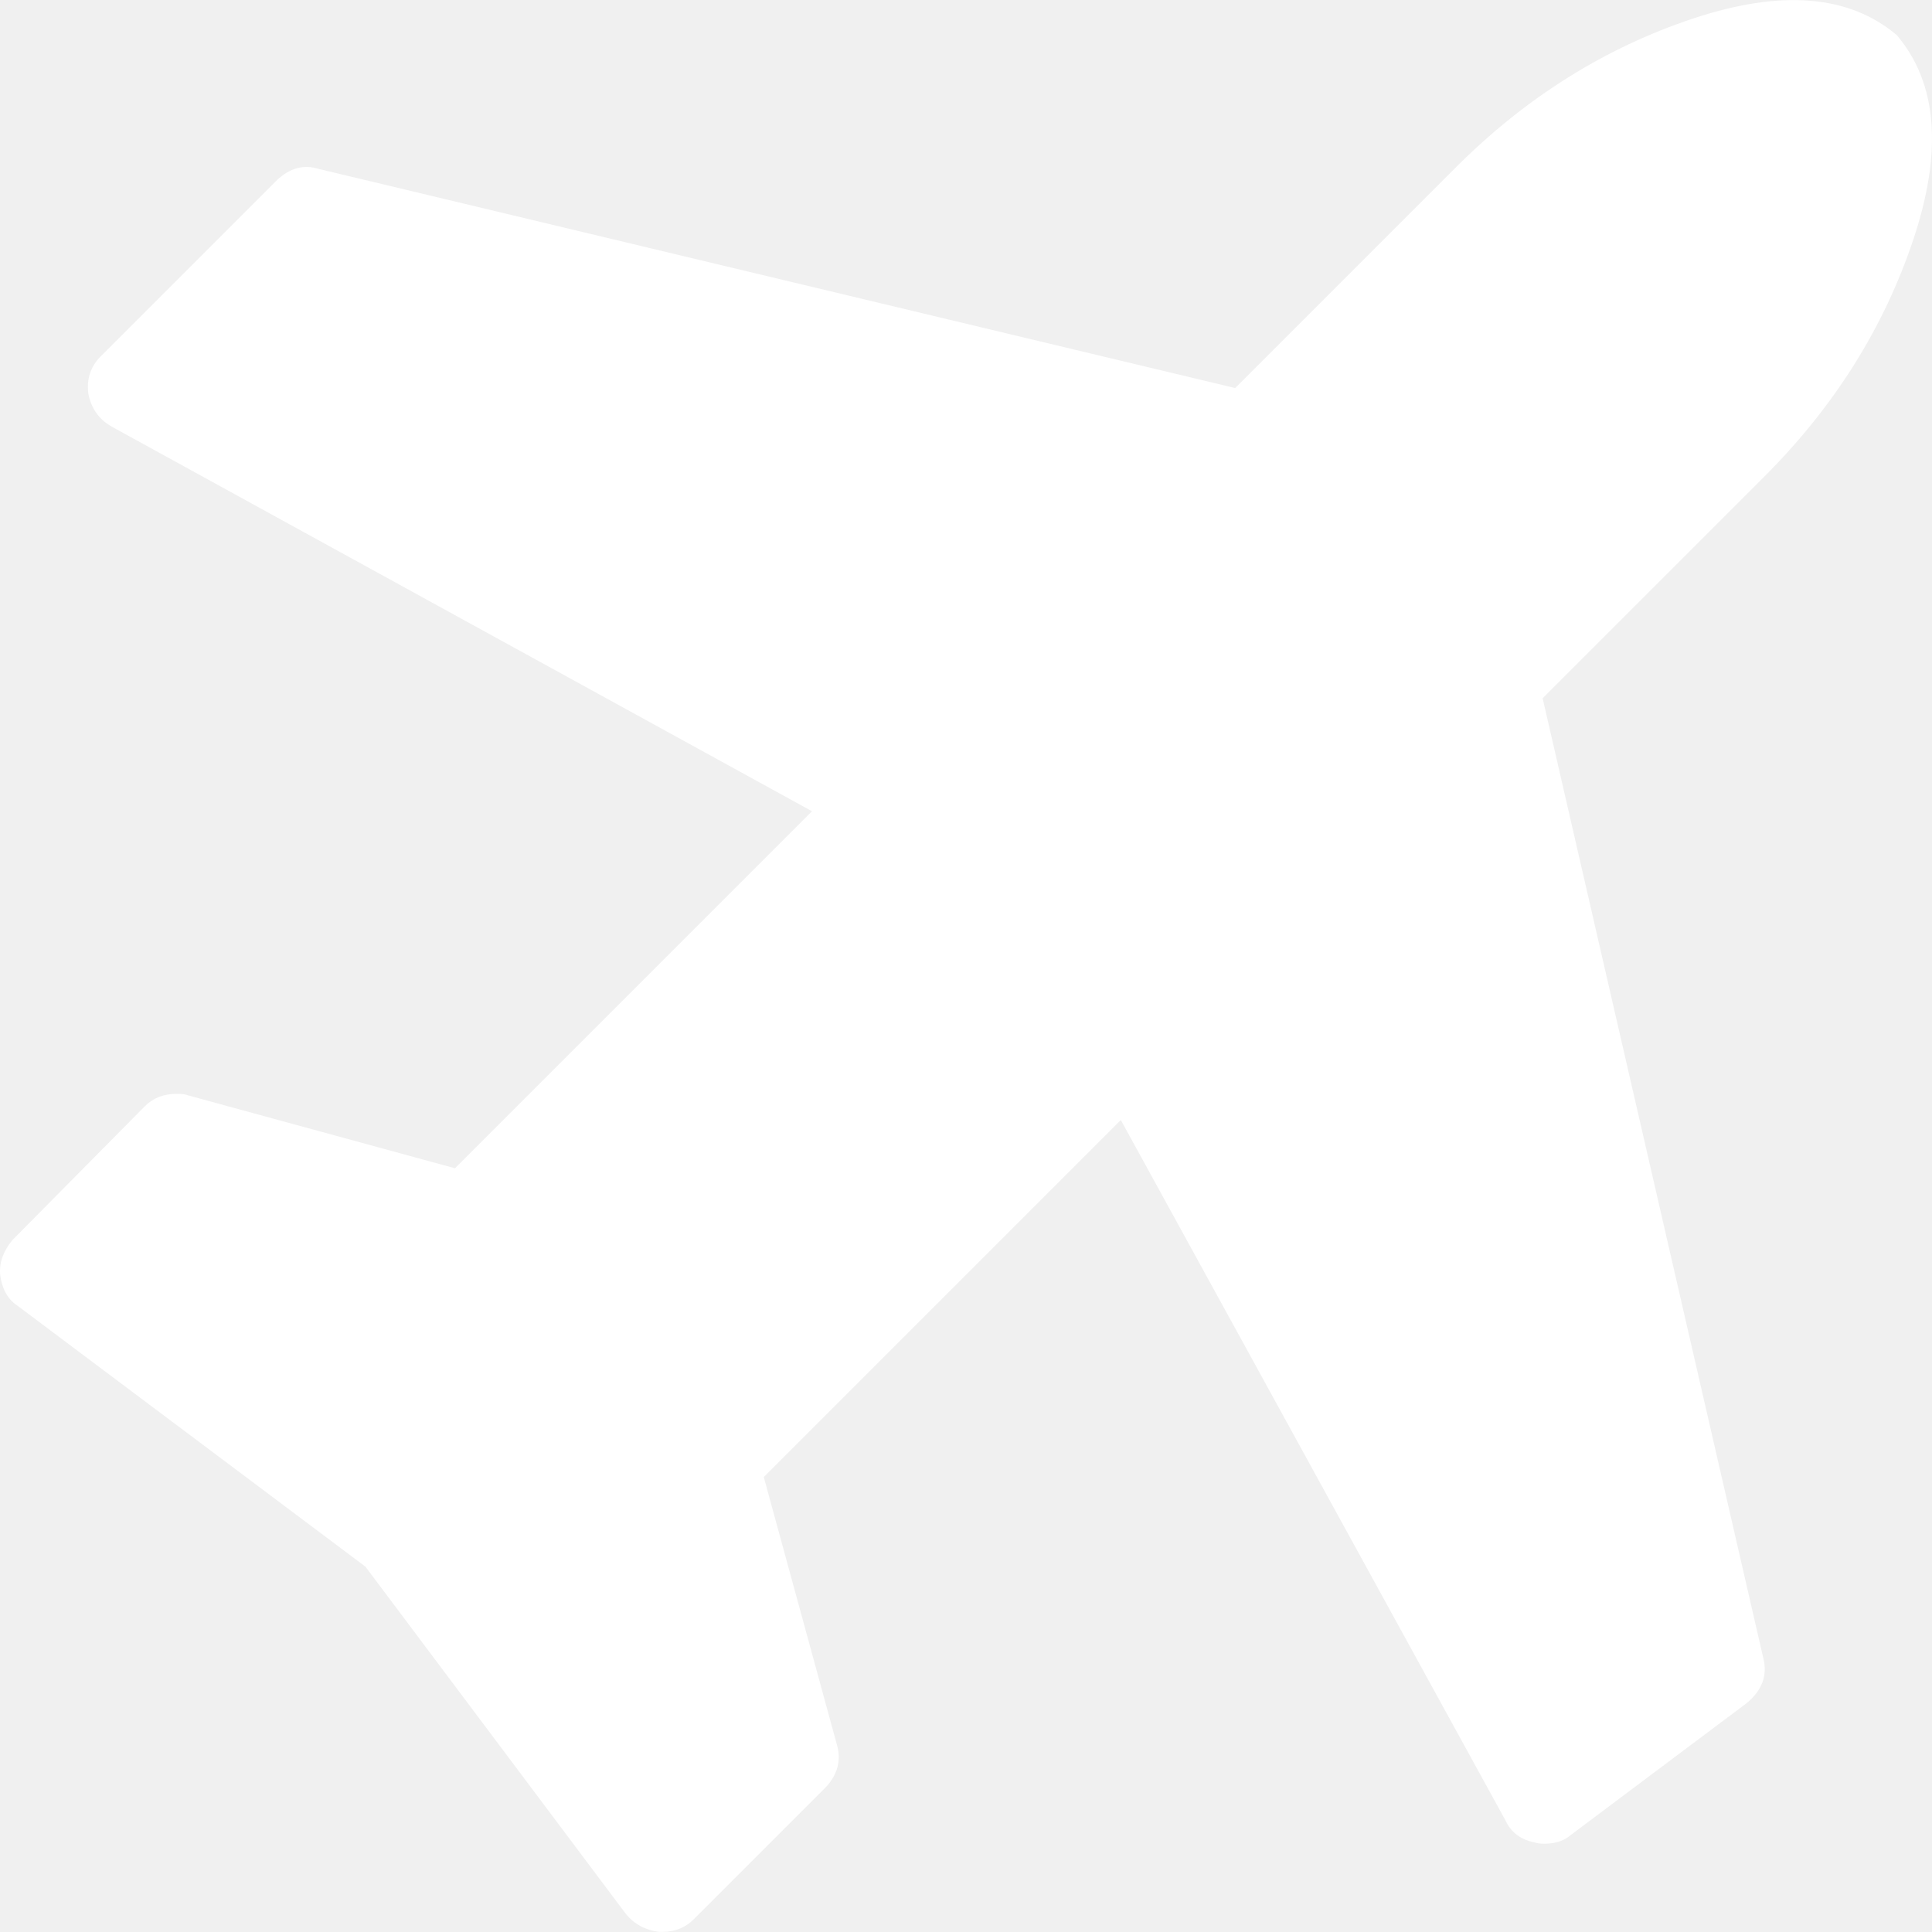
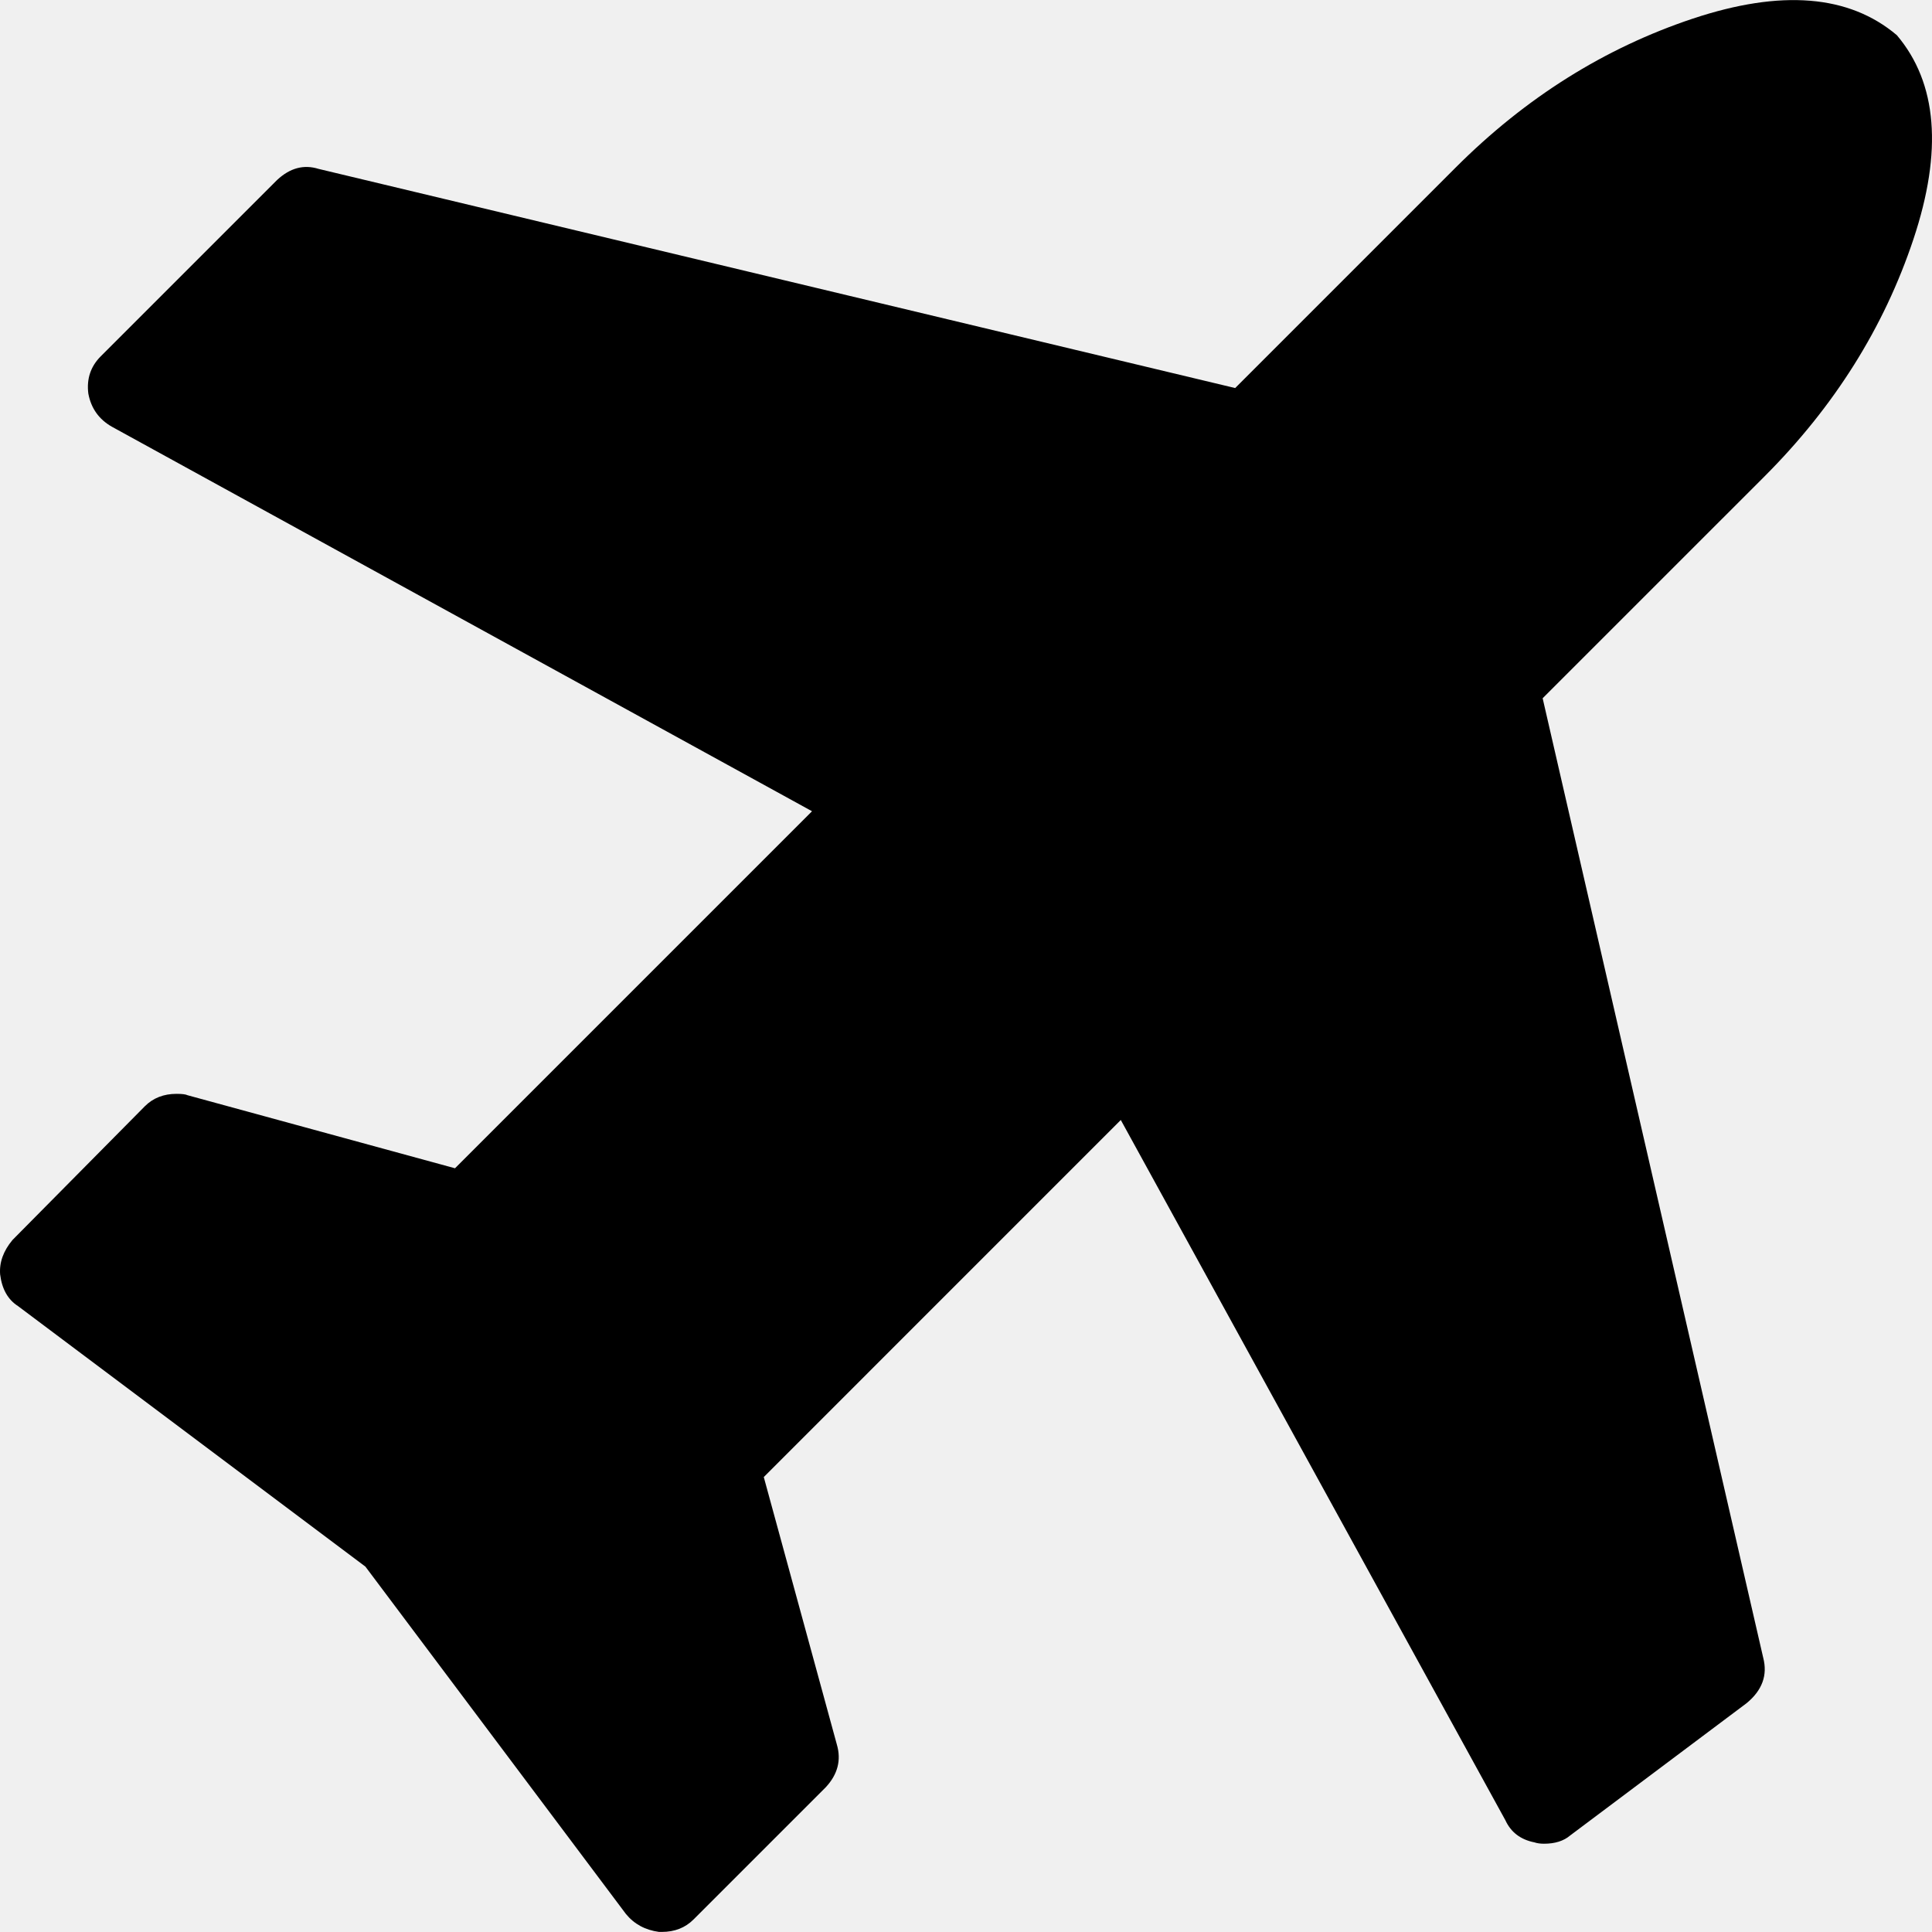
- <svg xmlns="http://www.w3.org/2000/svg" version="1.1" id="Capa_1" x="0px" y="0px" width="512px" height="512px" viewBox="0 0 400.156 400.155" style="enable-background:new 0 0 400.156 400.155;" xml:space="preserve">
+ <svg xmlns="http://www.w3.org/2000/svg" version="1.1" id="Capa_1" x="0px" y="0px" width="400.156px" height="400.155px" viewBox="0 0 400.156 400.155" style="enable-background:new 0 0 400.156 400.155;" xml:space="preserve">
  <g>
-     <path d="M396.31,49.545c6.088-18.271,4.949-32.354-3.432-42.255c-9.897-8.376-23.983-9.514-42.258-3.434   c-18.273,6.091-34.643,16.368-49.111,30.833l-45.679,45.683L65.973,34.978c-3.046-0.953-5.901-0.192-8.564,2.282L20.862,73.805   c-2.091,2.096-2.95,4.665-2.568,7.71c0.571,3.049,2.19,5.33,4.854,6.854l145.038,79.656l-73.948,73.948L38.85,226.845   c-0.38-0.192-1.139-0.288-2.282-0.288c-2.666,0-4.853,0.855-6.567,2.57L2.594,256.819c-1.903,2.279-2.758,4.66-2.568,7.132   c0.378,3.045,1.615,5.235,3.711,6.57l71.946,53.957l53.959,71.944c1.714,2.098,3.999,3.329,6.854,3.716h0.571   c2.666,0,4.853-0.855,6.567-2.566l27.406-27.404c2.474-2.669,3.236-5.619,2.286-8.854l-15.133-55.388l73.947-73.953L311.8,377.019   c1.14,2.475,3.138,3.997,5.995,4.569c0.568,0.191,1.235,0.284,1.999,0.284c2.279,0,4.09-0.572,5.421-1.712l36.552-27.407   c3.23-2.663,4.373-5.801,3.426-9.418l-45.68-198.711l45.967-45.965C379.942,84.188,390.219,67.816,396.31,49.545z" fill="#FFFFFF" />
+     <path d="M396.31,49.545c6.088-18.271,4.949-32.354-3.432-42.255c-9.897-8.376-23.983-9.514-42.258-3.434   c-18.273,6.091-34.643,16.368-49.111,30.833l-45.679,45.683L65.973,34.978c-3.046-0.953-5.901-0.192-8.564,2.282L20.862,73.805   c-2.091,2.096-2.95,4.665-2.568,7.71c0.571,3.049,2.19,5.33,4.854,6.854l145.038,79.656l-73.948,73.948L38.85,226.845   c-0.38-0.192-1.139-0.288-2.282-0.288c-2.666,0-4.853,0.855-6.567,2.57L2.594,256.819c-1.903,2.279-2.758,4.66-2.568,7.132   c0.378,3.045,1.615,5.235,3.711,6.57l71.946,53.957l53.959,71.944c1.714,2.098,3.999,3.329,6.854,3.716h0.571   c2.666,0,4.853-0.855,6.567-2.566l27.406-27.404c2.474-2.669,3.236-5.619,2.286-8.854l-15.133-55.388l73.947-73.953L311.8,377.019   c1.14,2.475,3.138,3.997,5.995,4.569c0.568,0.191,1.235,0.284,1.999,0.284c2.279,0,4.09-0.572,5.421-1.712l36.552-27.407   c3.23-2.663,4.373-5.801,3.426-9.418l-45.68-198.711l45.967-45.965C379.942,84.188,390.219,67.816,396.31,49.545z" />
  </g>
  <g>
</g>
  <g>
</g>
  <g>
</g>
  <g>
</g>
  <g>
</g>
  <g>
</g>
  <g>
</g>
  <g>
</g>
  <g>
</g>
  <g>
</g>
  <g>
</g>
  <g>
</g>
  <g>
</g>
  <g>
</g>
  <g>
</g>
</svg>
